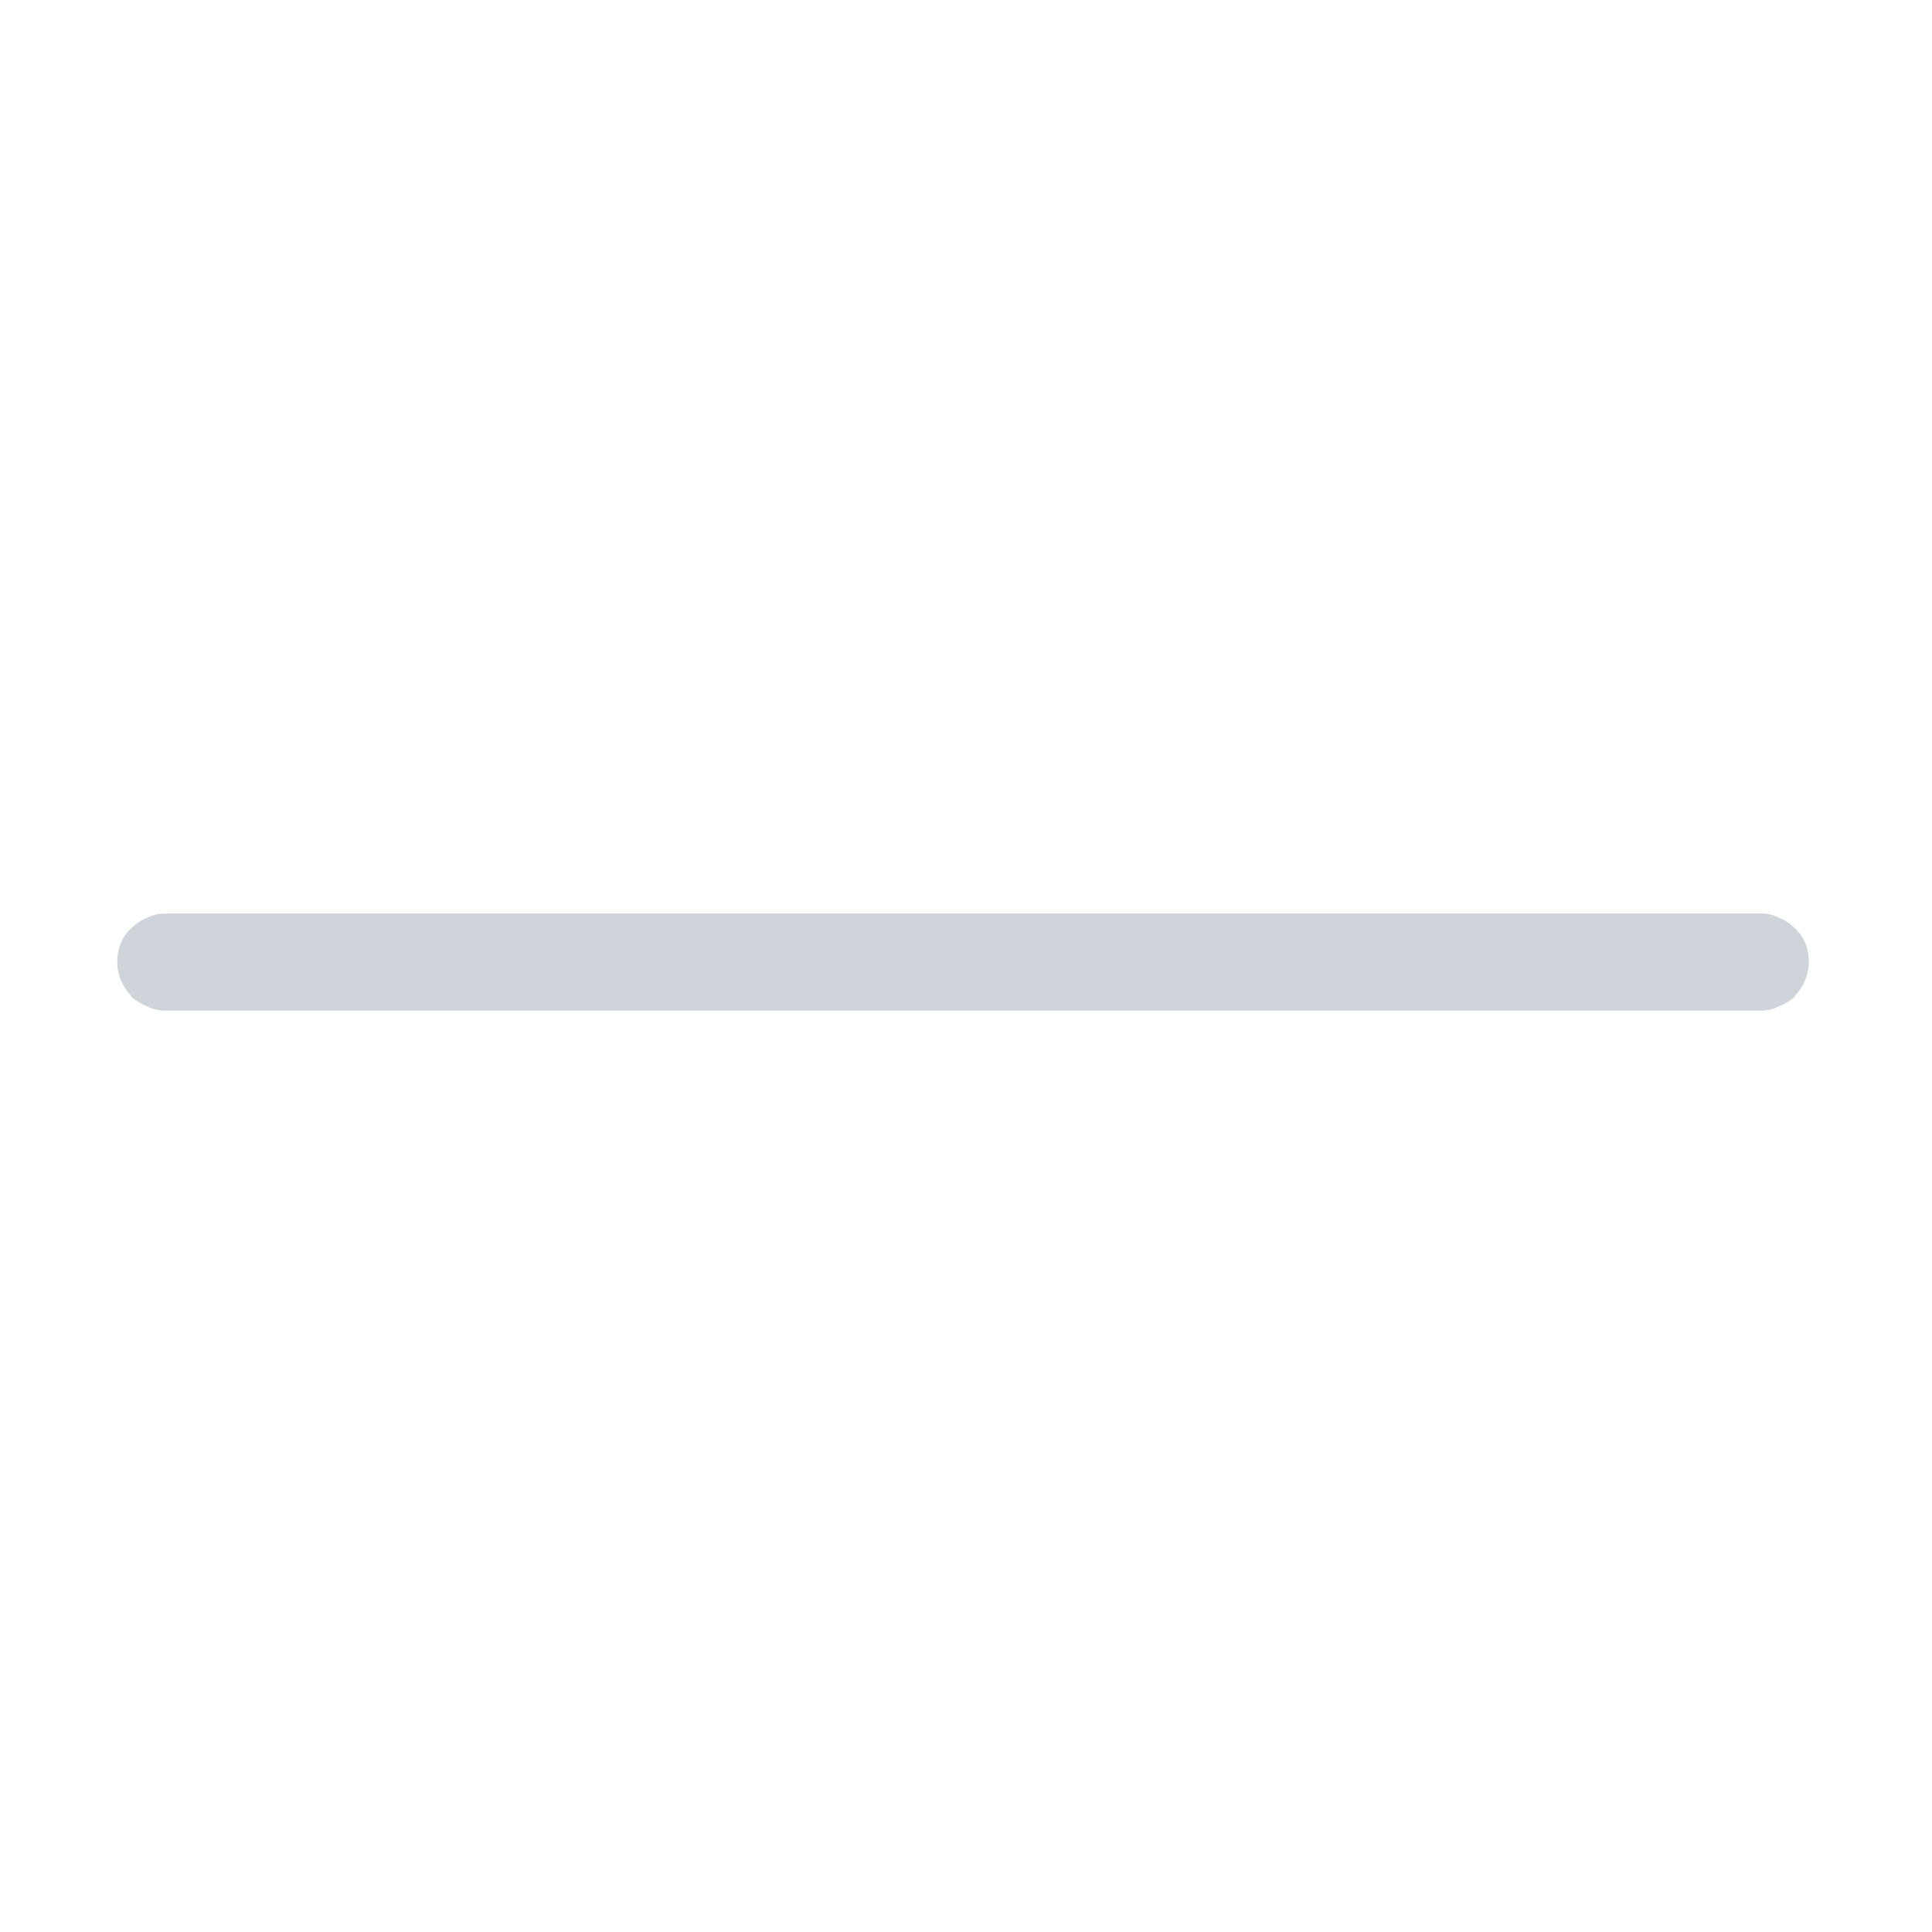
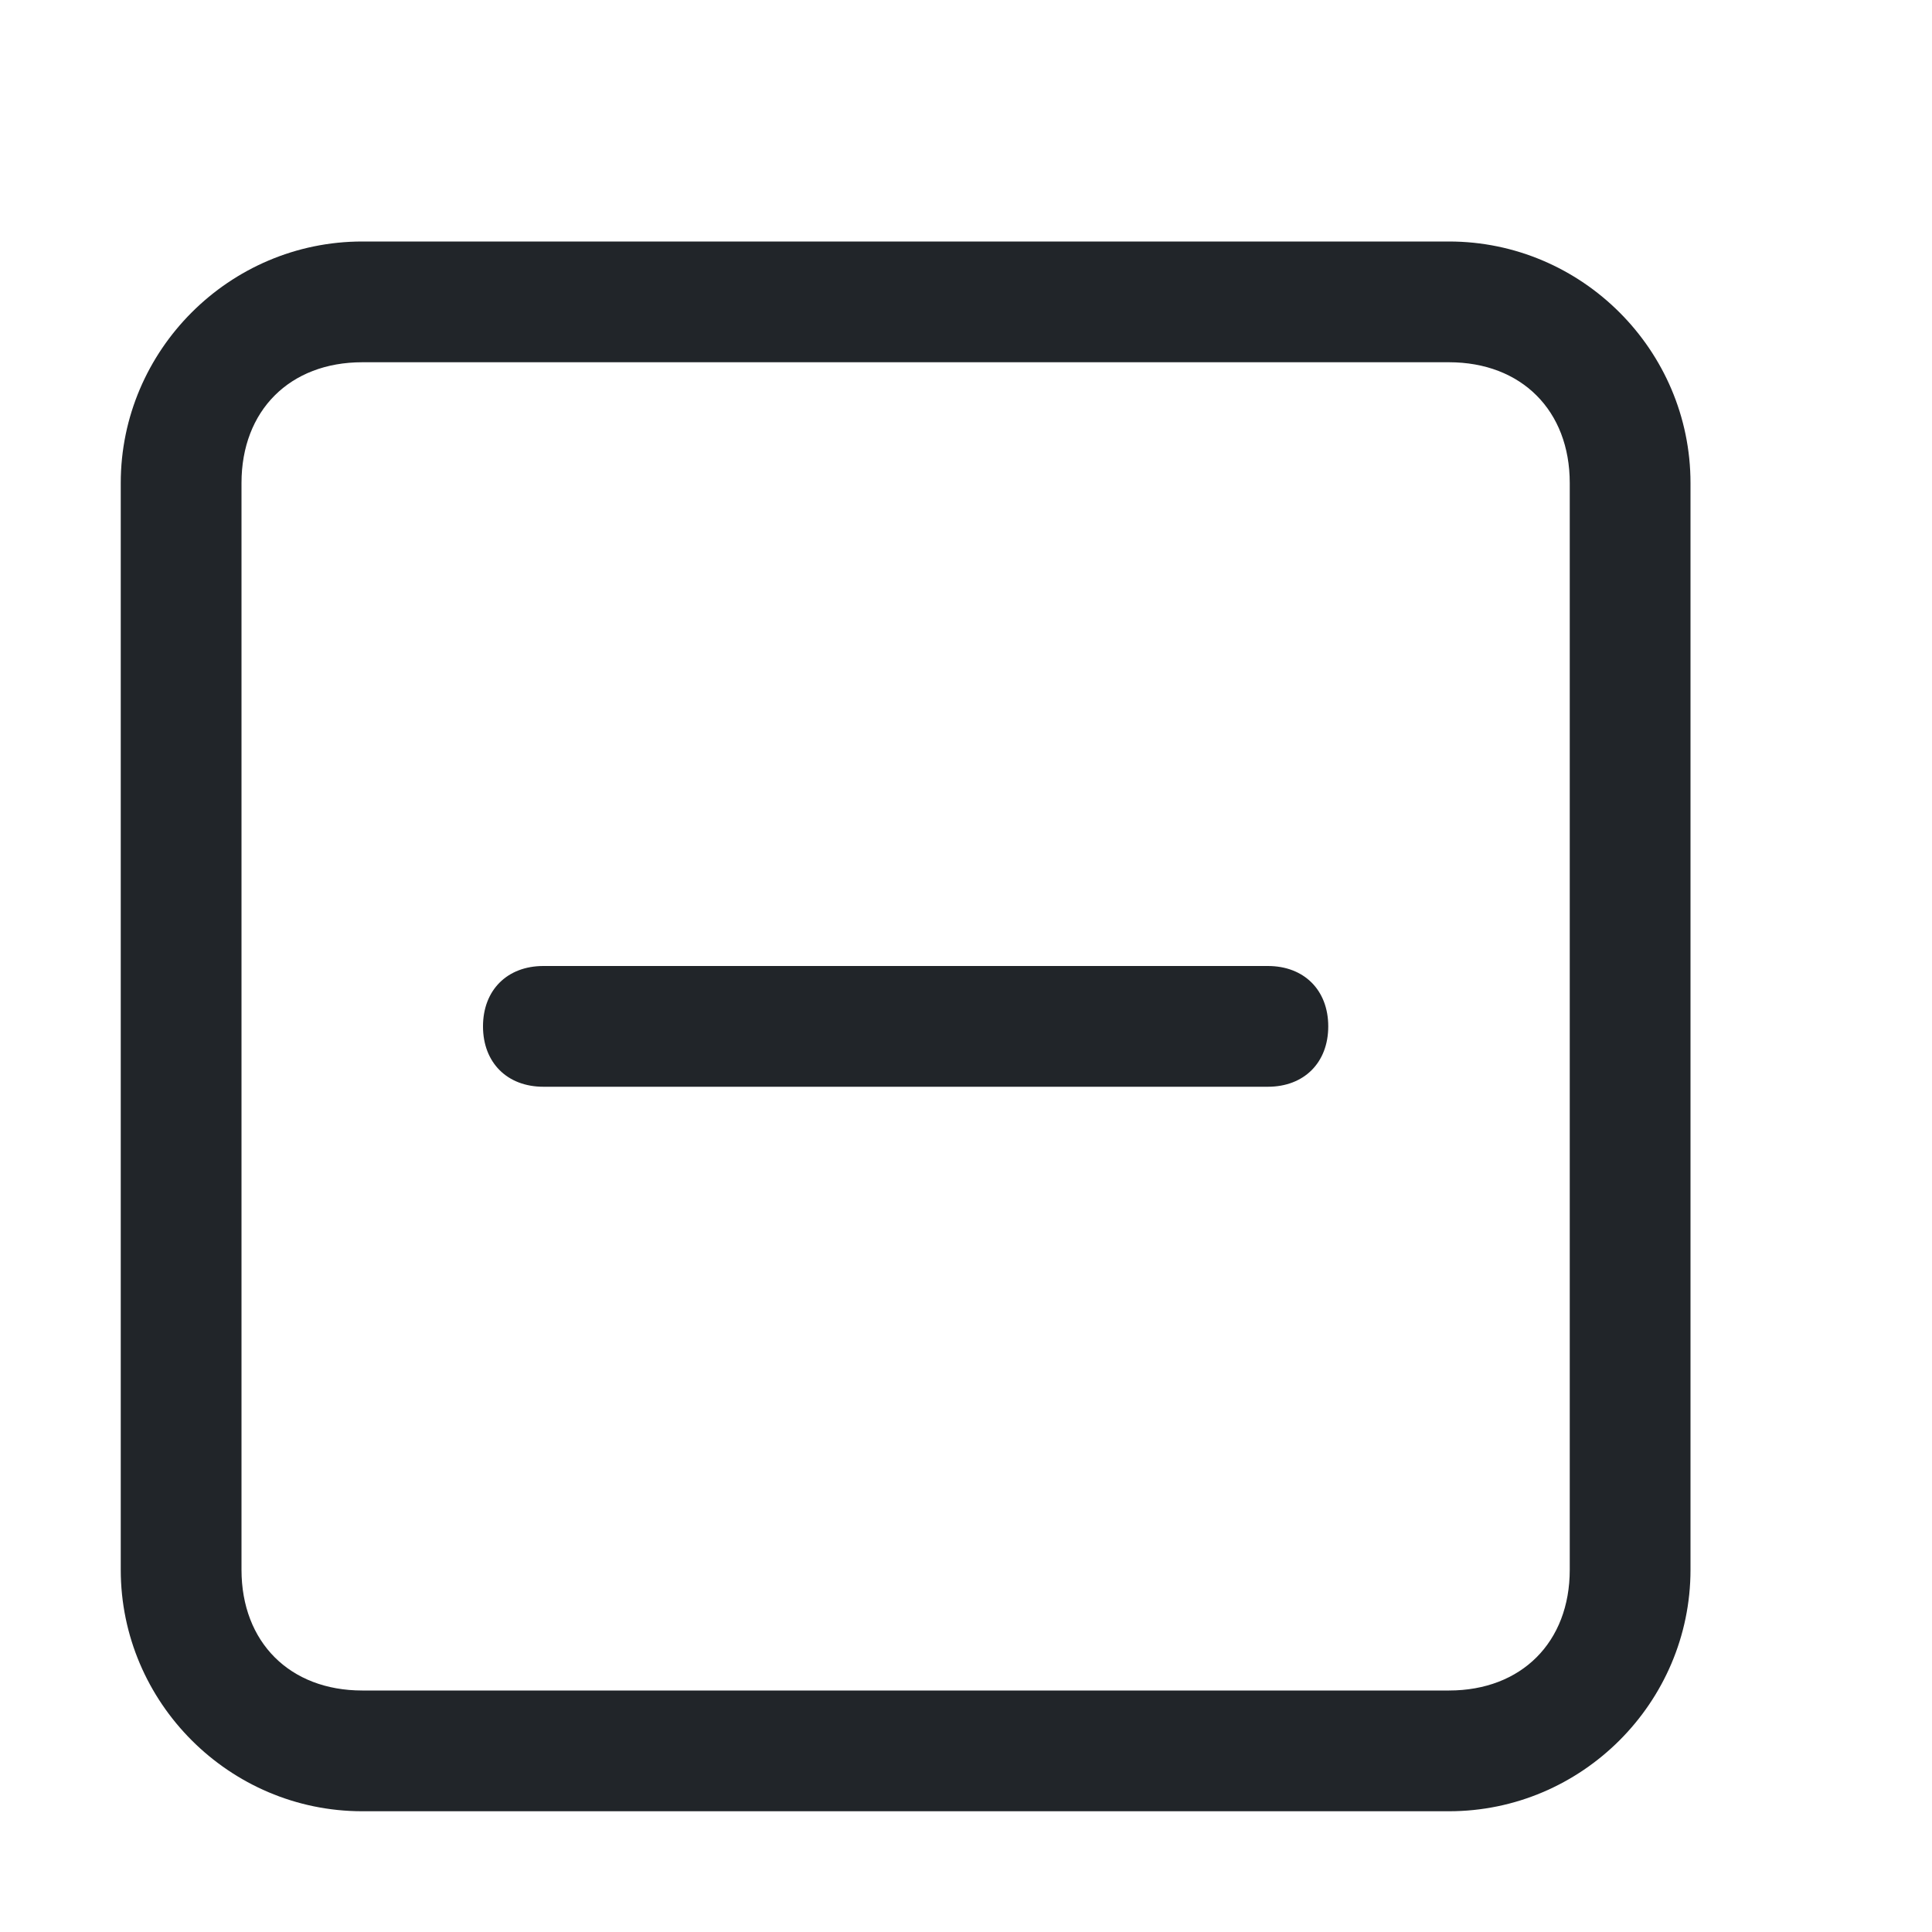
- <svg xmlns="http://www.w3.org/2000/svg" t="1575450075743" class="icon" viewBox="0 0 1024 1024" version="1.1" p-id="2823" width="200" height="200">
+ <svg xmlns="http://www.w3.org/2000/svg" t="1575453324750" class="icon" viewBox="0 0 1024 1024" version="1.1" p-id="5812" data-spm-anchor-id="a313x.7781069.0.i6" width="200" height="200">
  <defs>
    <style type="text/css" />
  </defs>
-   <path d="M933.305 535.64c3.39 0 6.225-0.575 9.614-2.279 2.816-1.13 5.649-2.815 8.464-5.074l0-0.575c4.538-4.52 7.355-11.298 7.355-18.096 0-6.224-2.26-13.004-7.355-17.522-2.816-2.834-5.649-4.538-8.464-5.667-3.389-1.686-6.224-2.259-9.614-2.259L87.549 484.168c-2.825 0-6.214 0.573-9.604 2.259-2.823 1.13-5.649 2.834-8.473 5.667-5.085 4.518-7.344 11.298-7.344 18.076 0 6.244 2.824 13.023 7.344 17.542l0 0.575c2.824 2.258 5.65 3.944 8.473 5.074 3.39 1.704 6.778 2.279 9.604 2.279" p-id="2824" fill="#ced4da" />
+   <path d="M768 128 192 128C121.6 128 64 185.6 64 256l0 576c0 70.4 57.6 128 128 128l576 0c70.4 0 128-57.6 128-128L896 256C896 185.6 838.4 128 768 128zM832 832c0 38.4-25.6 64-64 64L192 896c-38.4 0-64-25.6-64-64L128 256c0-38.4 25.6-64 64-64l576 0c38.4 0 64 25.6 64 64L832 832z" p-id="5813" fill="#212529" />
+   <path d="M288 576C268.8 576 256 563.2 256 544 256 524.8 268.8 512 288 512l384 0C691.2 512 704 524.8 704 544 704 563.2 691.2 576 672 576L288 576z" p-id="5814" data-spm-anchor-id="a313x.7781069.0.i7" class="" fill="#212529" />
</svg>
